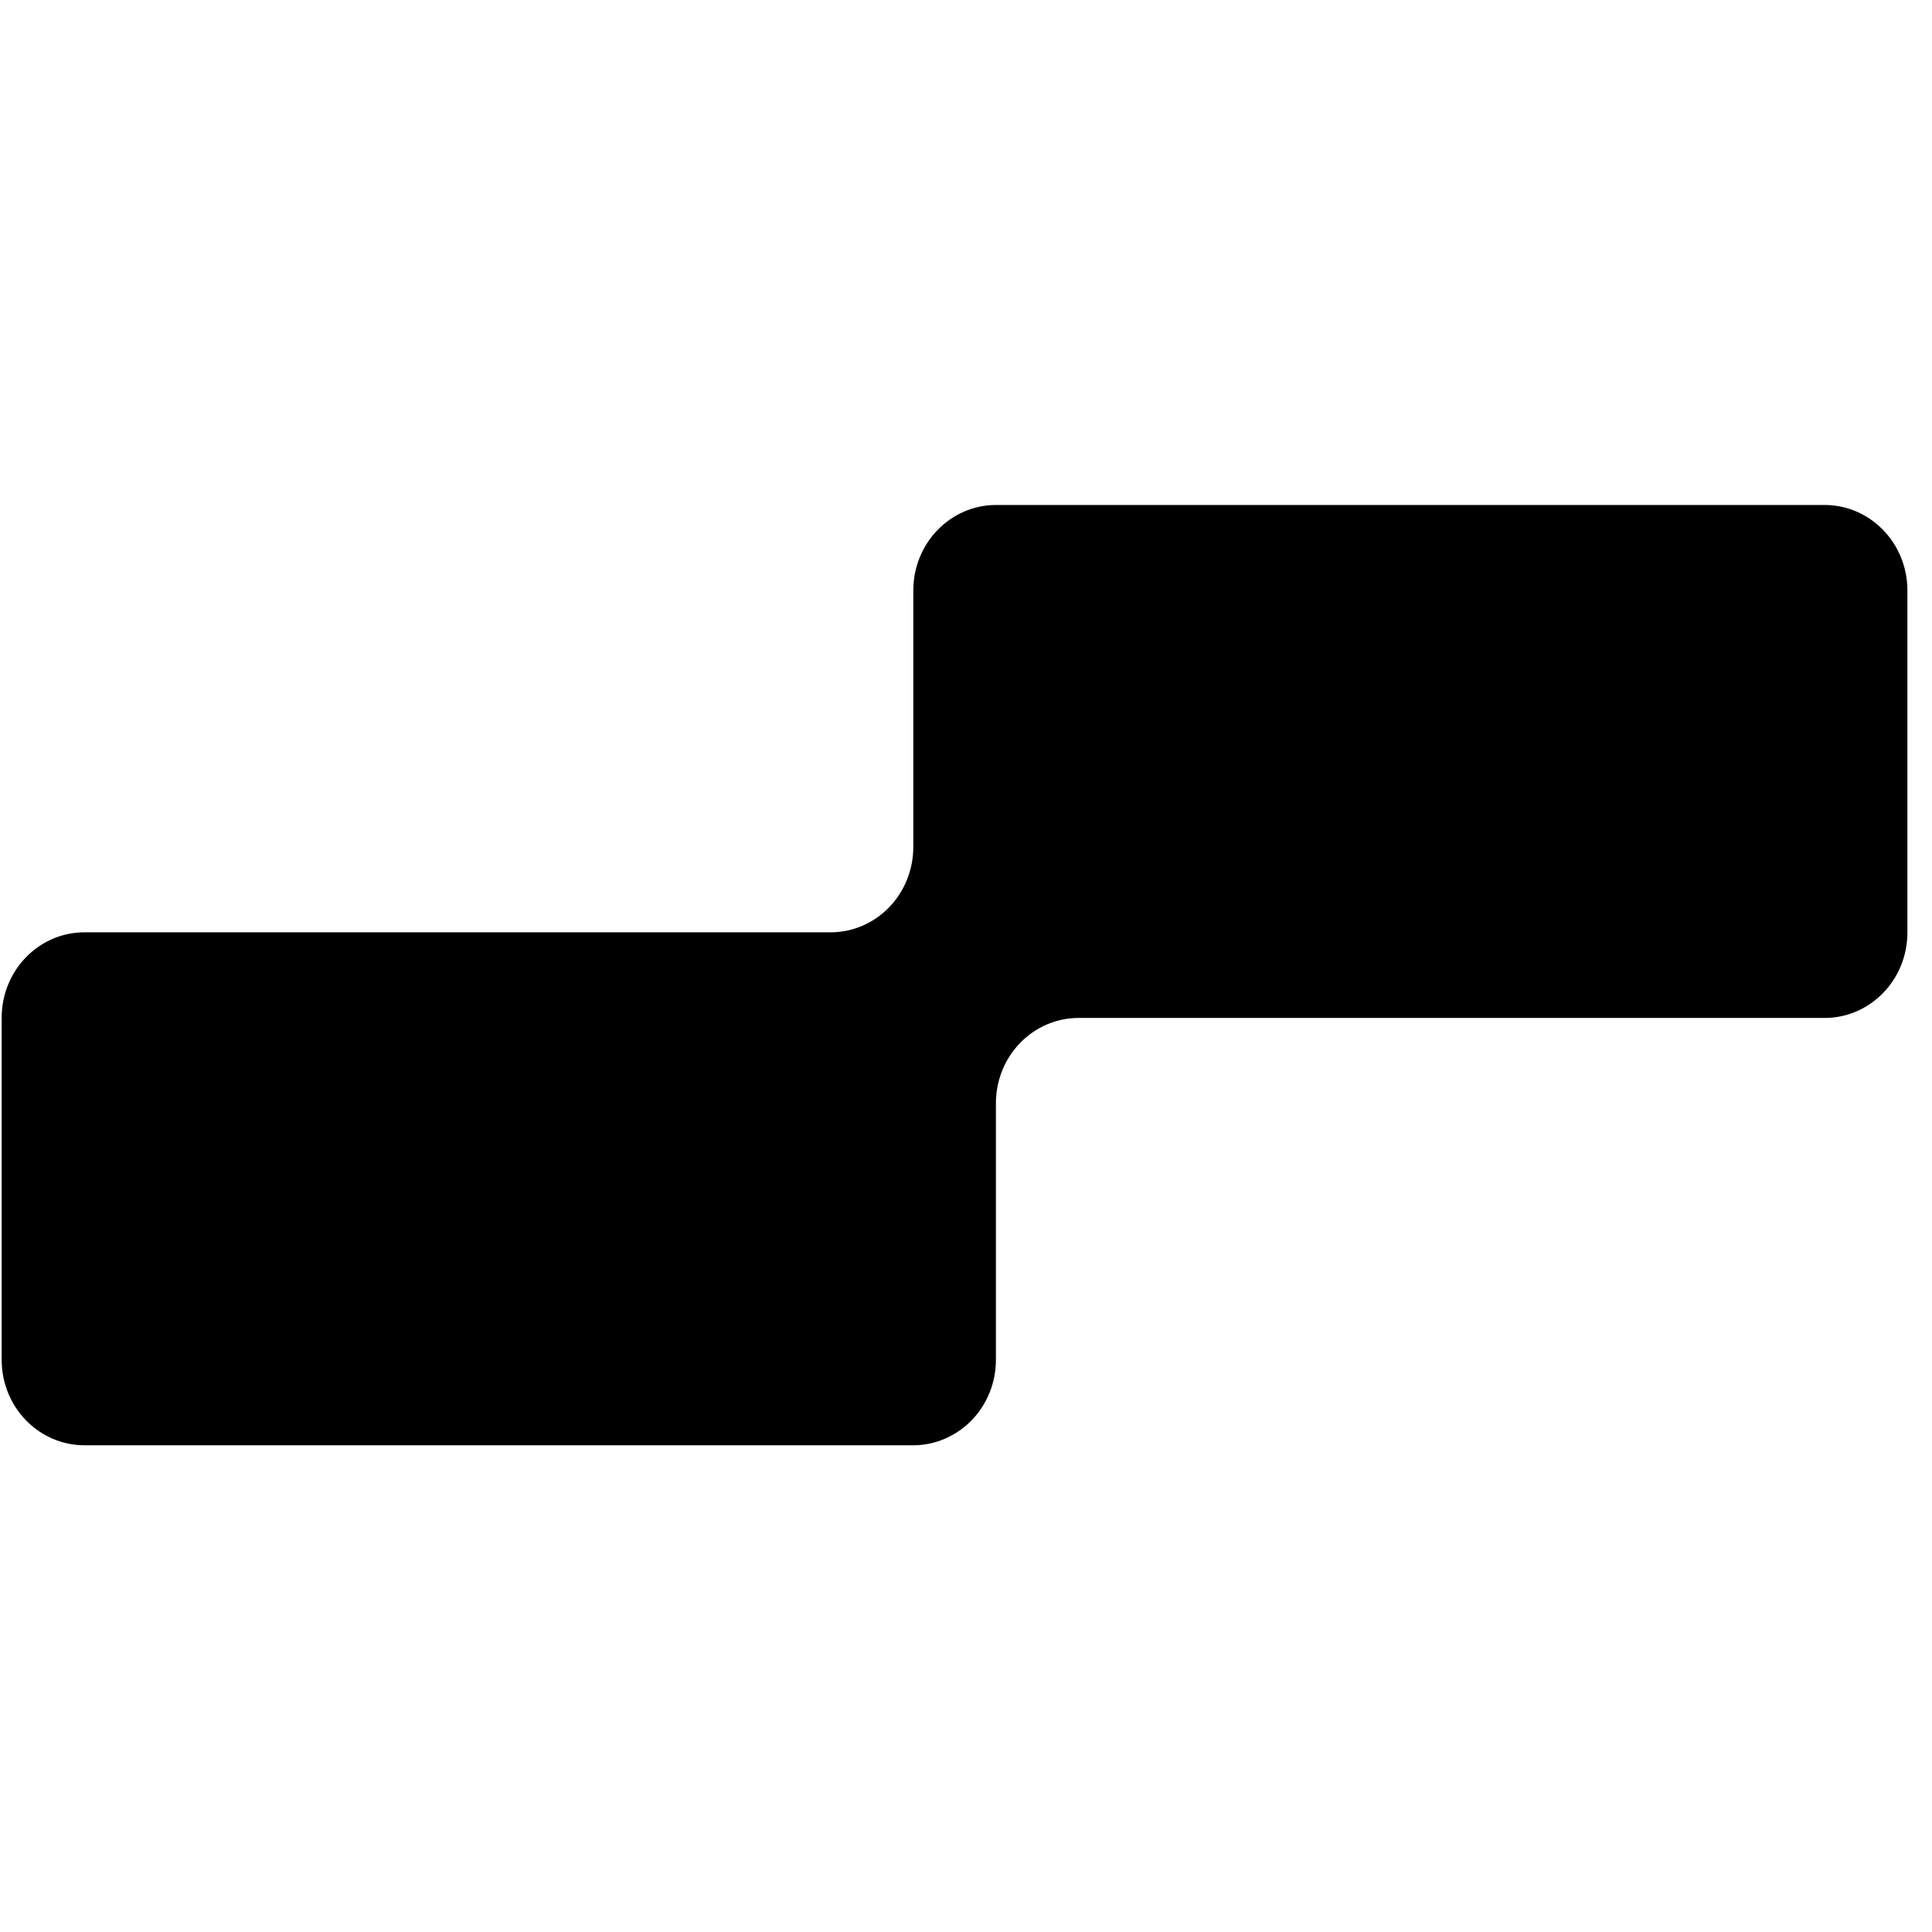
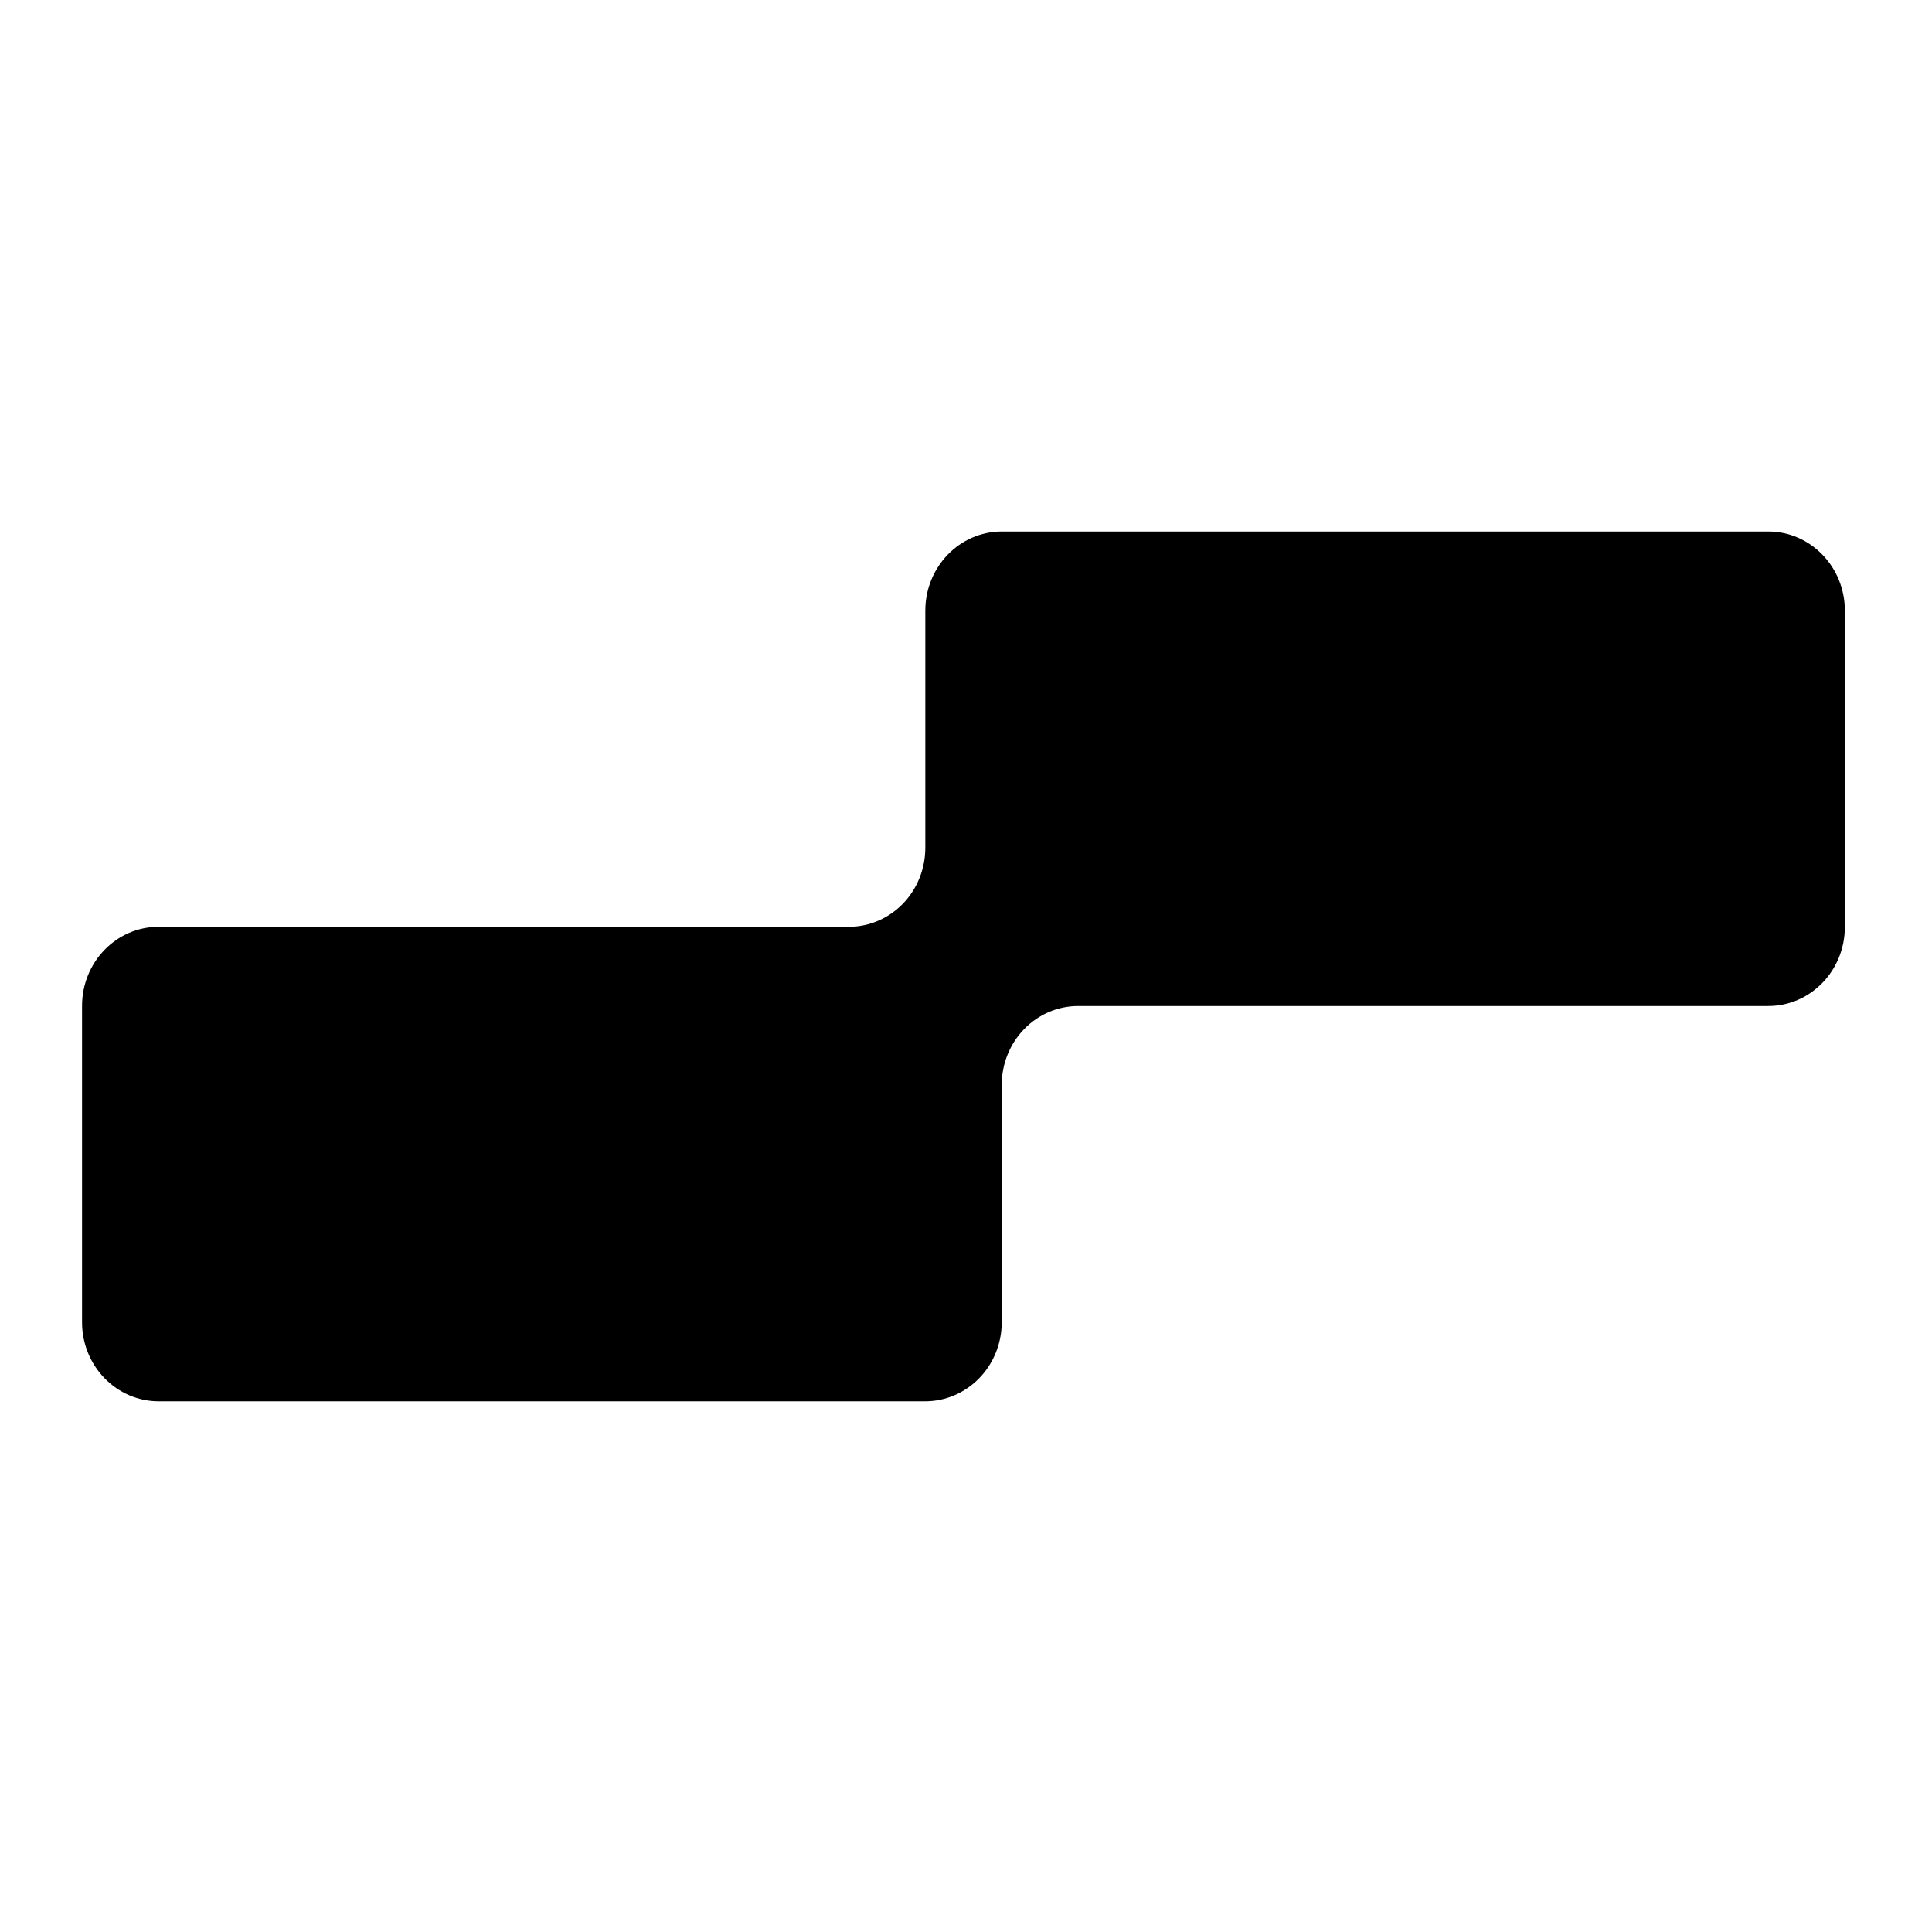
- <svg xmlns="http://www.w3.org/2000/svg" width="128" height="128" viewBox="0 -9 37 37" fill="none">
-   <path d="M 34.947 0.671 L 19.076 0.671 C 18.199 0.671 17.491 1.405 17.491 2.307 L 17.491 7.219 C 17.491 7.653 17.324 8.07 17.027 8.377 C 16.729 8.683 16.326 8.856 15.905 8.855 L 1.617 8.855 C 0.74 8.855 0.032 9.589 0.032 10.491 L 0.032 17.042 C 0.031 17.476 0.199 17.893 0.496 18.199 C 0.793 18.506 1.197 18.679 1.617 18.679 L 17.487 18.679 C 17.908 18.679 18.311 18.506 18.609 18.199 C 18.906 17.893 19.073 17.476 19.073 17.042 L 19.073 12.131 C 19.072 11.697 19.239 11.28 19.537 10.973 C 19.834 10.666 20.238 10.494 20.659 10.495 L 34.943 10.495 C 35.821 10.495 36.529 9.76 36.529 8.859 L 36.529 2.307 C 36.529 1.402 35.817 0.671 34.943 0.671 Z" fill="#000000" />
+ <svg xmlns="http://www.w3.org/2000/svg" viewBox="0 0 24 24" fill="currentColor" role="img">
+   <g transform="translate(1 6.2) scale(0.6)">
+     <path d="M 34.947 0.671 L 19.076 0.671 C 18.199 0.671 17.491 1.405 17.491 2.307 L 17.491 7.219 C 17.491 7.653 17.324 8.07 17.027 8.377 C 16.729 8.683 16.326 8.856 15.905 8.855 L 1.617 8.855 C 0.74 8.855 0.032 9.589 0.032 10.491 L 0.032 17.042 C 0.031 17.476 0.199 17.893 0.496 18.199 C 0.793 18.506 1.197 18.679 1.617 18.679 L 17.487 18.679 C 17.908 18.679 18.311 18.506 18.609 18.199 C 18.906 17.893 19.073 17.476 19.073 17.042 L 19.073 12.131 C 19.072 11.697 19.239 11.28 19.537 10.973 C 19.834 10.666 20.238 10.494 20.659 10.495 L 34.943 10.495 C 35.821 10.495 36.529 9.76 36.529 8.859 L 36.529 2.307 C 36.529 1.402 35.817 0.671 34.943 0.671 Z" />
+   </g>
</svg>
